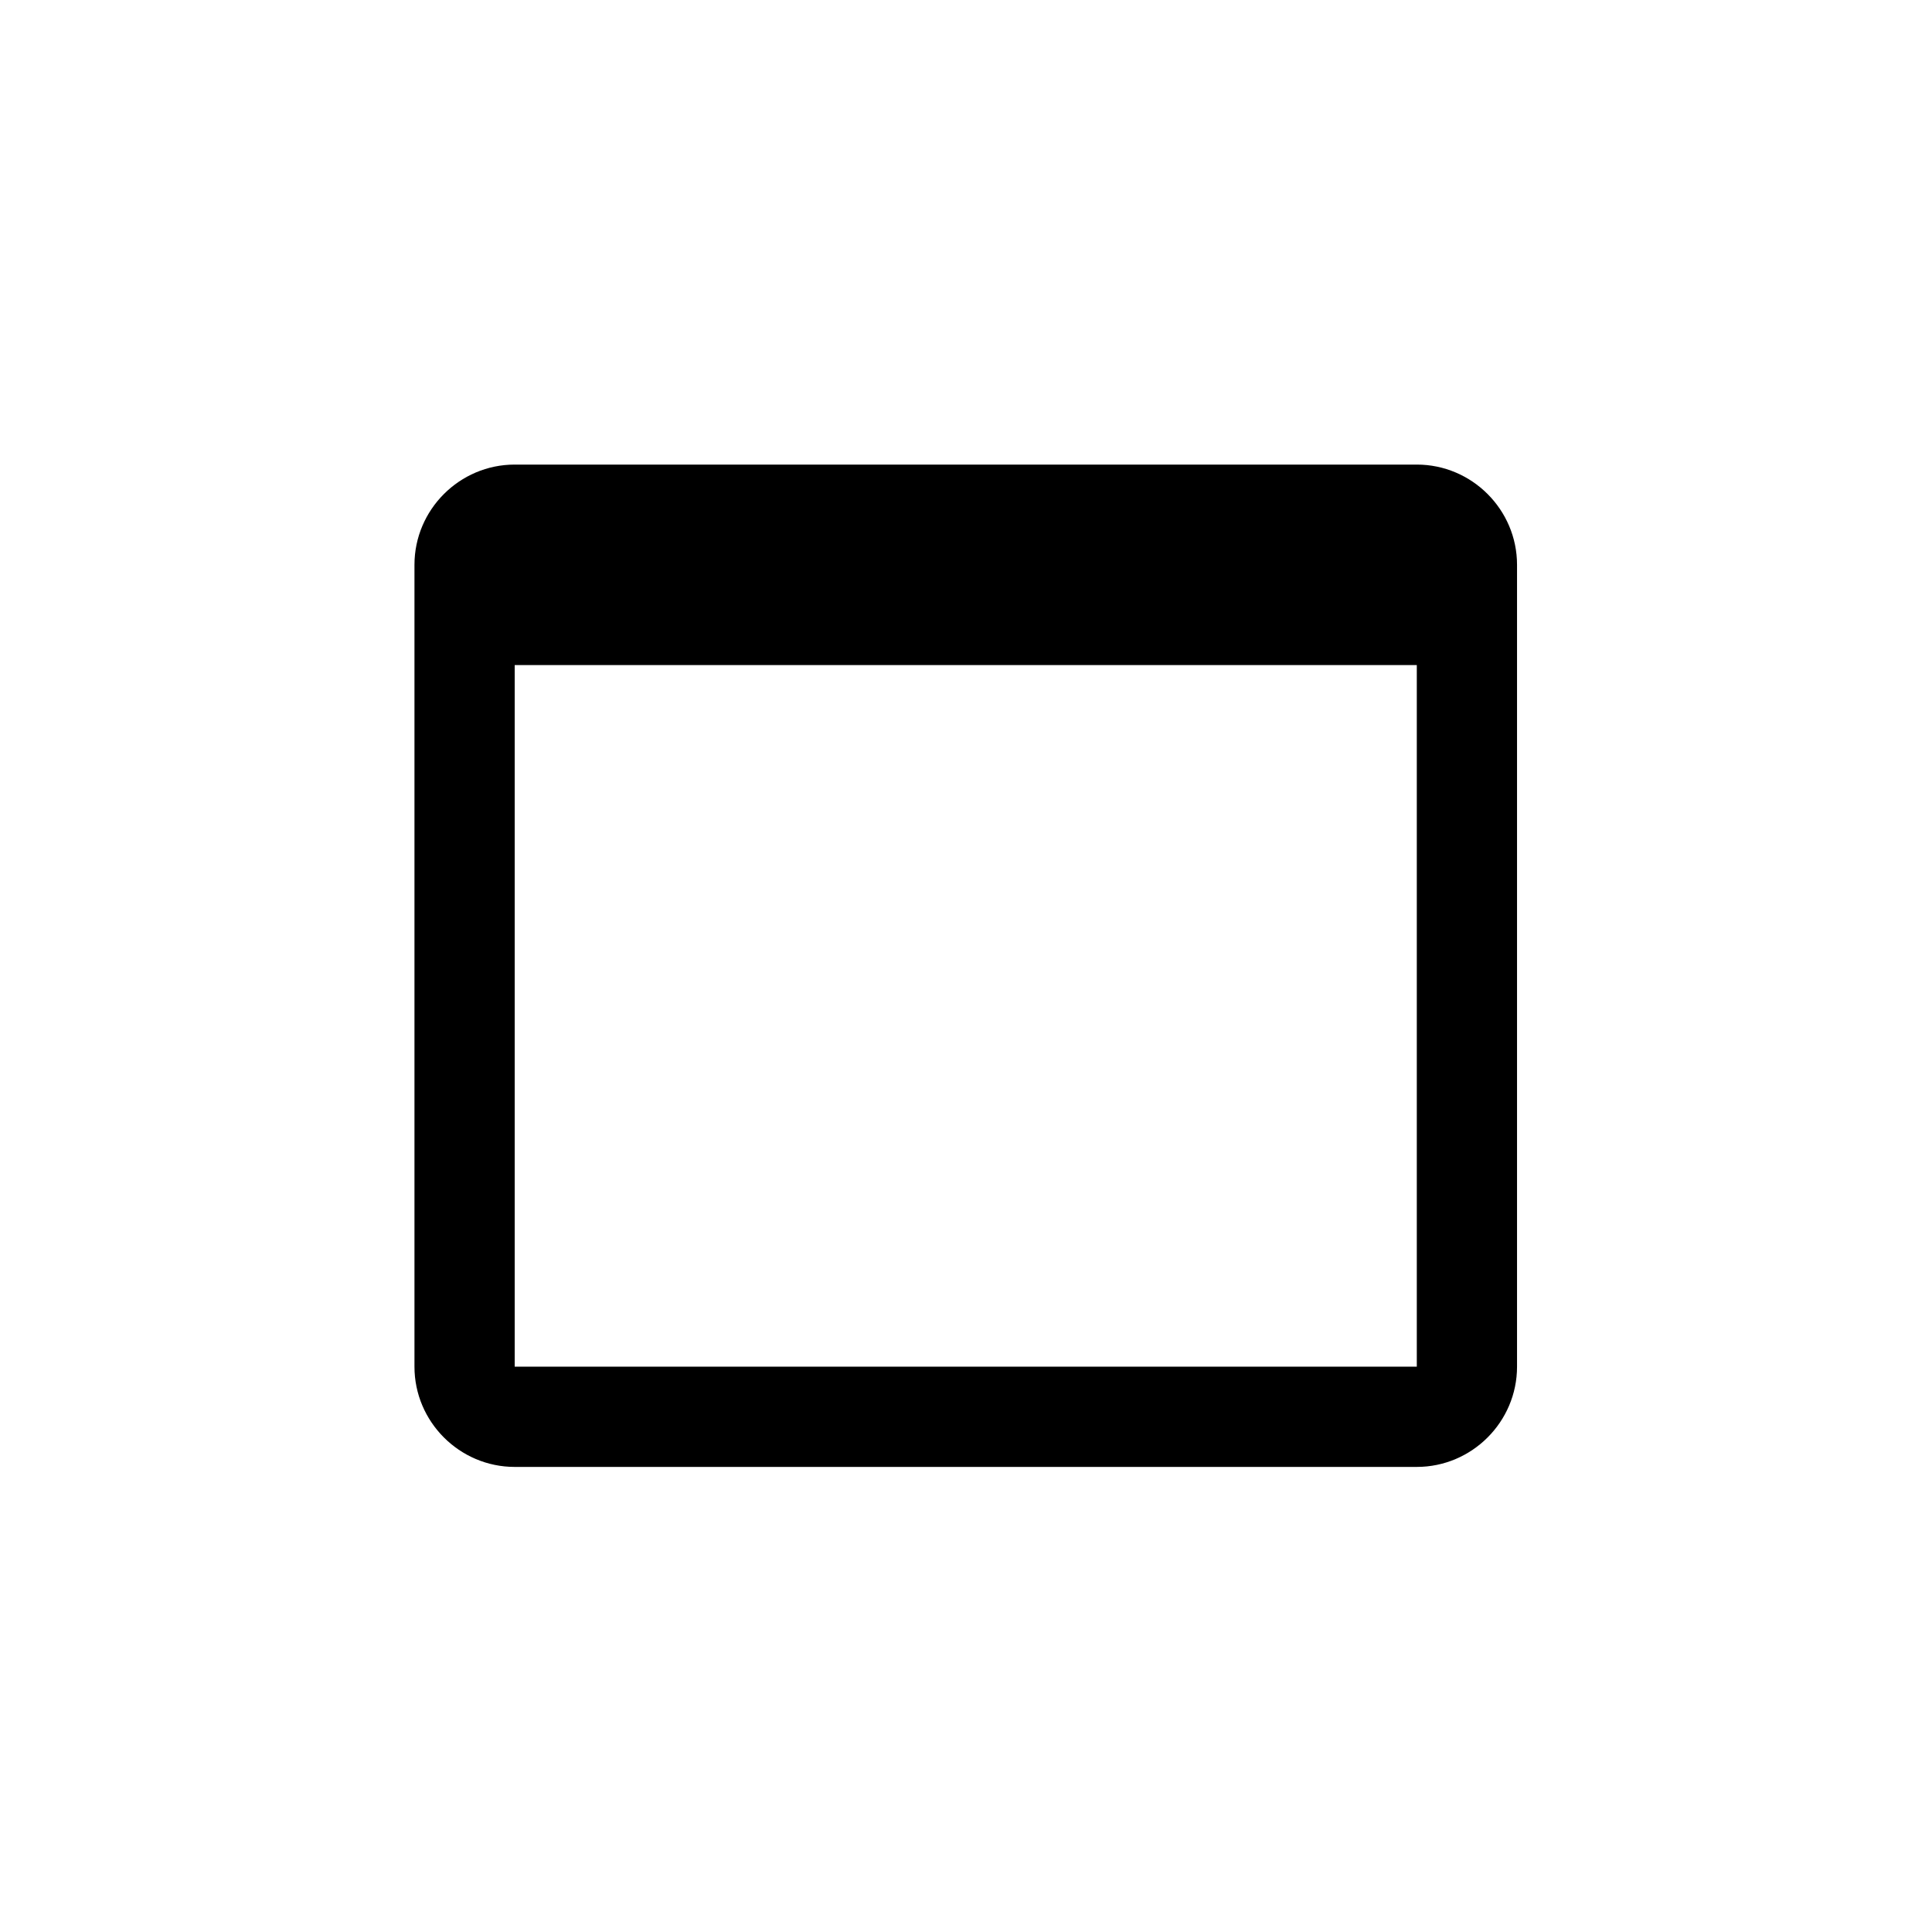
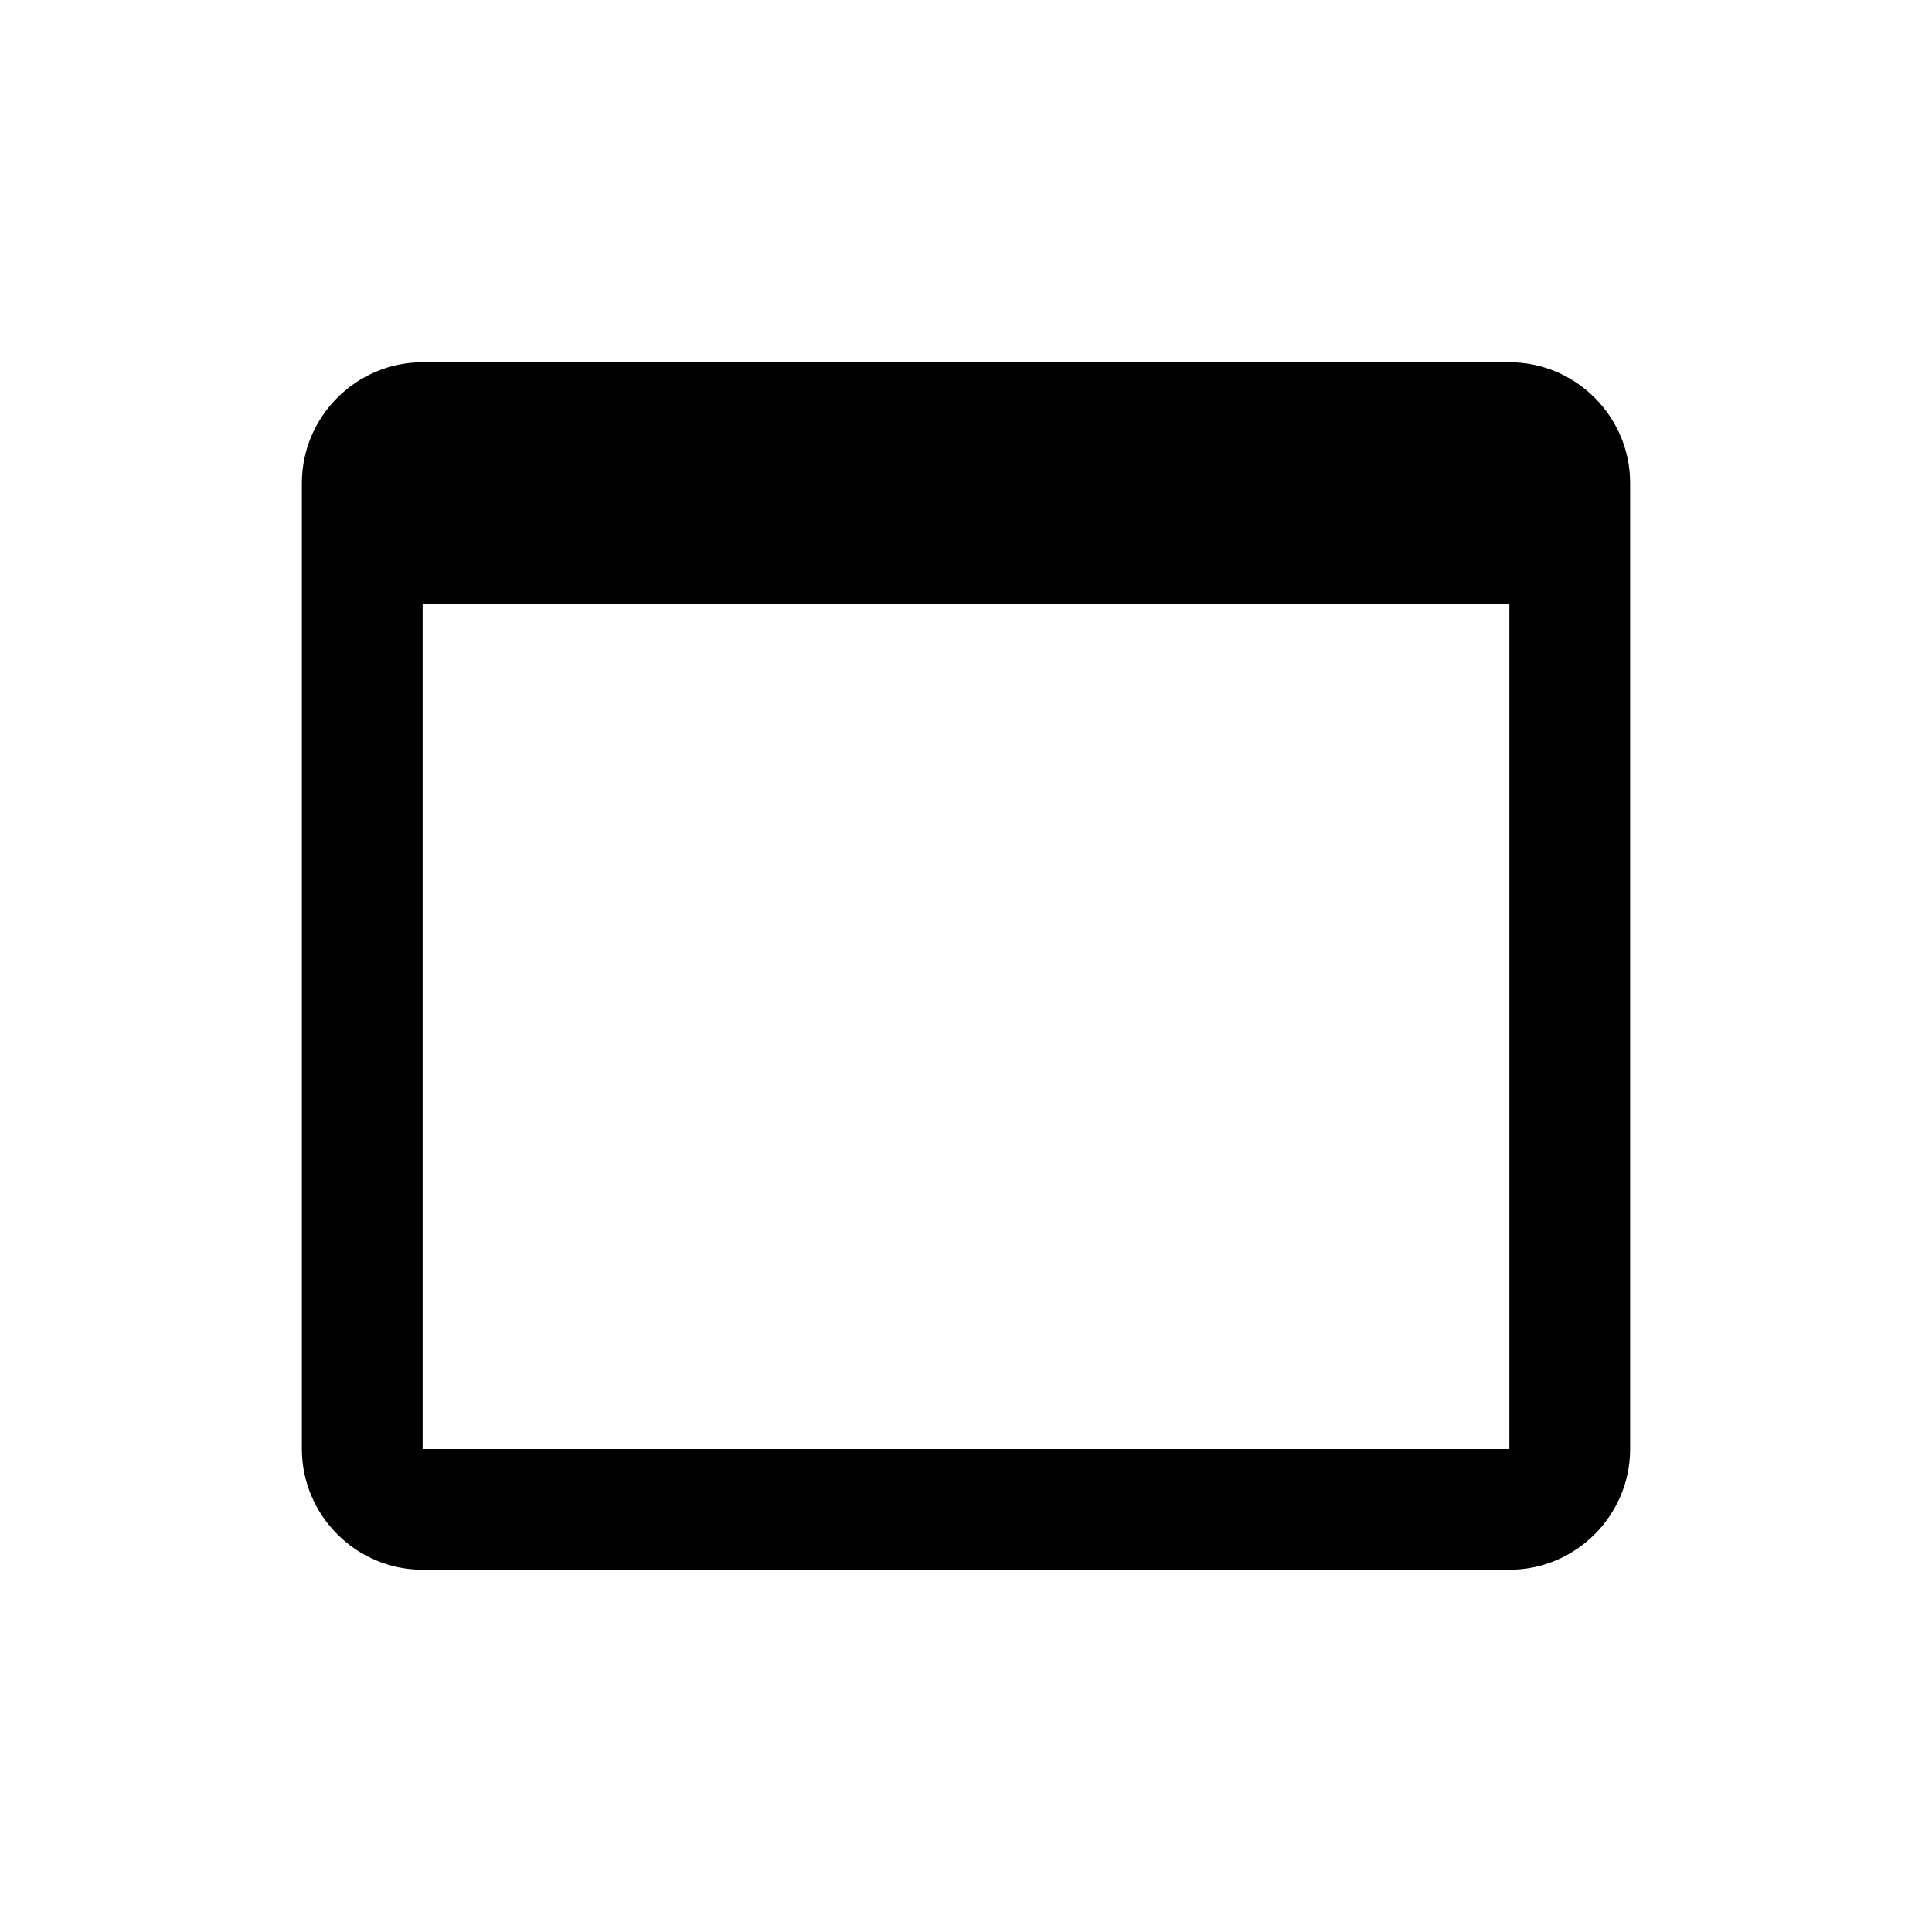
- <svg xmlns="http://www.w3.org/2000/svg" id="mdi_application_outline" class="svg-sprite" version="1.1" viewBox="-7.27 -7.27 38.55 38.55">
-   <path d="M21 2H3C1.9 2 1 2.9 1 4V20C1 21.1 1.9 22 3 22H21C22.1 22 23 21.1 23 20V4C23 2.9 22.1 2 21 2M21 20H3V6H21V20Z" />
+ <svg xmlns="http://www.w3.org/2000/svg" id="mdi_application_outline" class="svg-sprite" viewBox="-4 -4 32 32">
+   <path d="M21 2H3c-1.1 0-2 .9-2 2v16c0 1.1.9 2 2 2h18c1.1 0 2-.9 2-2V4c0-1.1-.9-2-2-2m0 18H3V6h18z" />
</svg>
